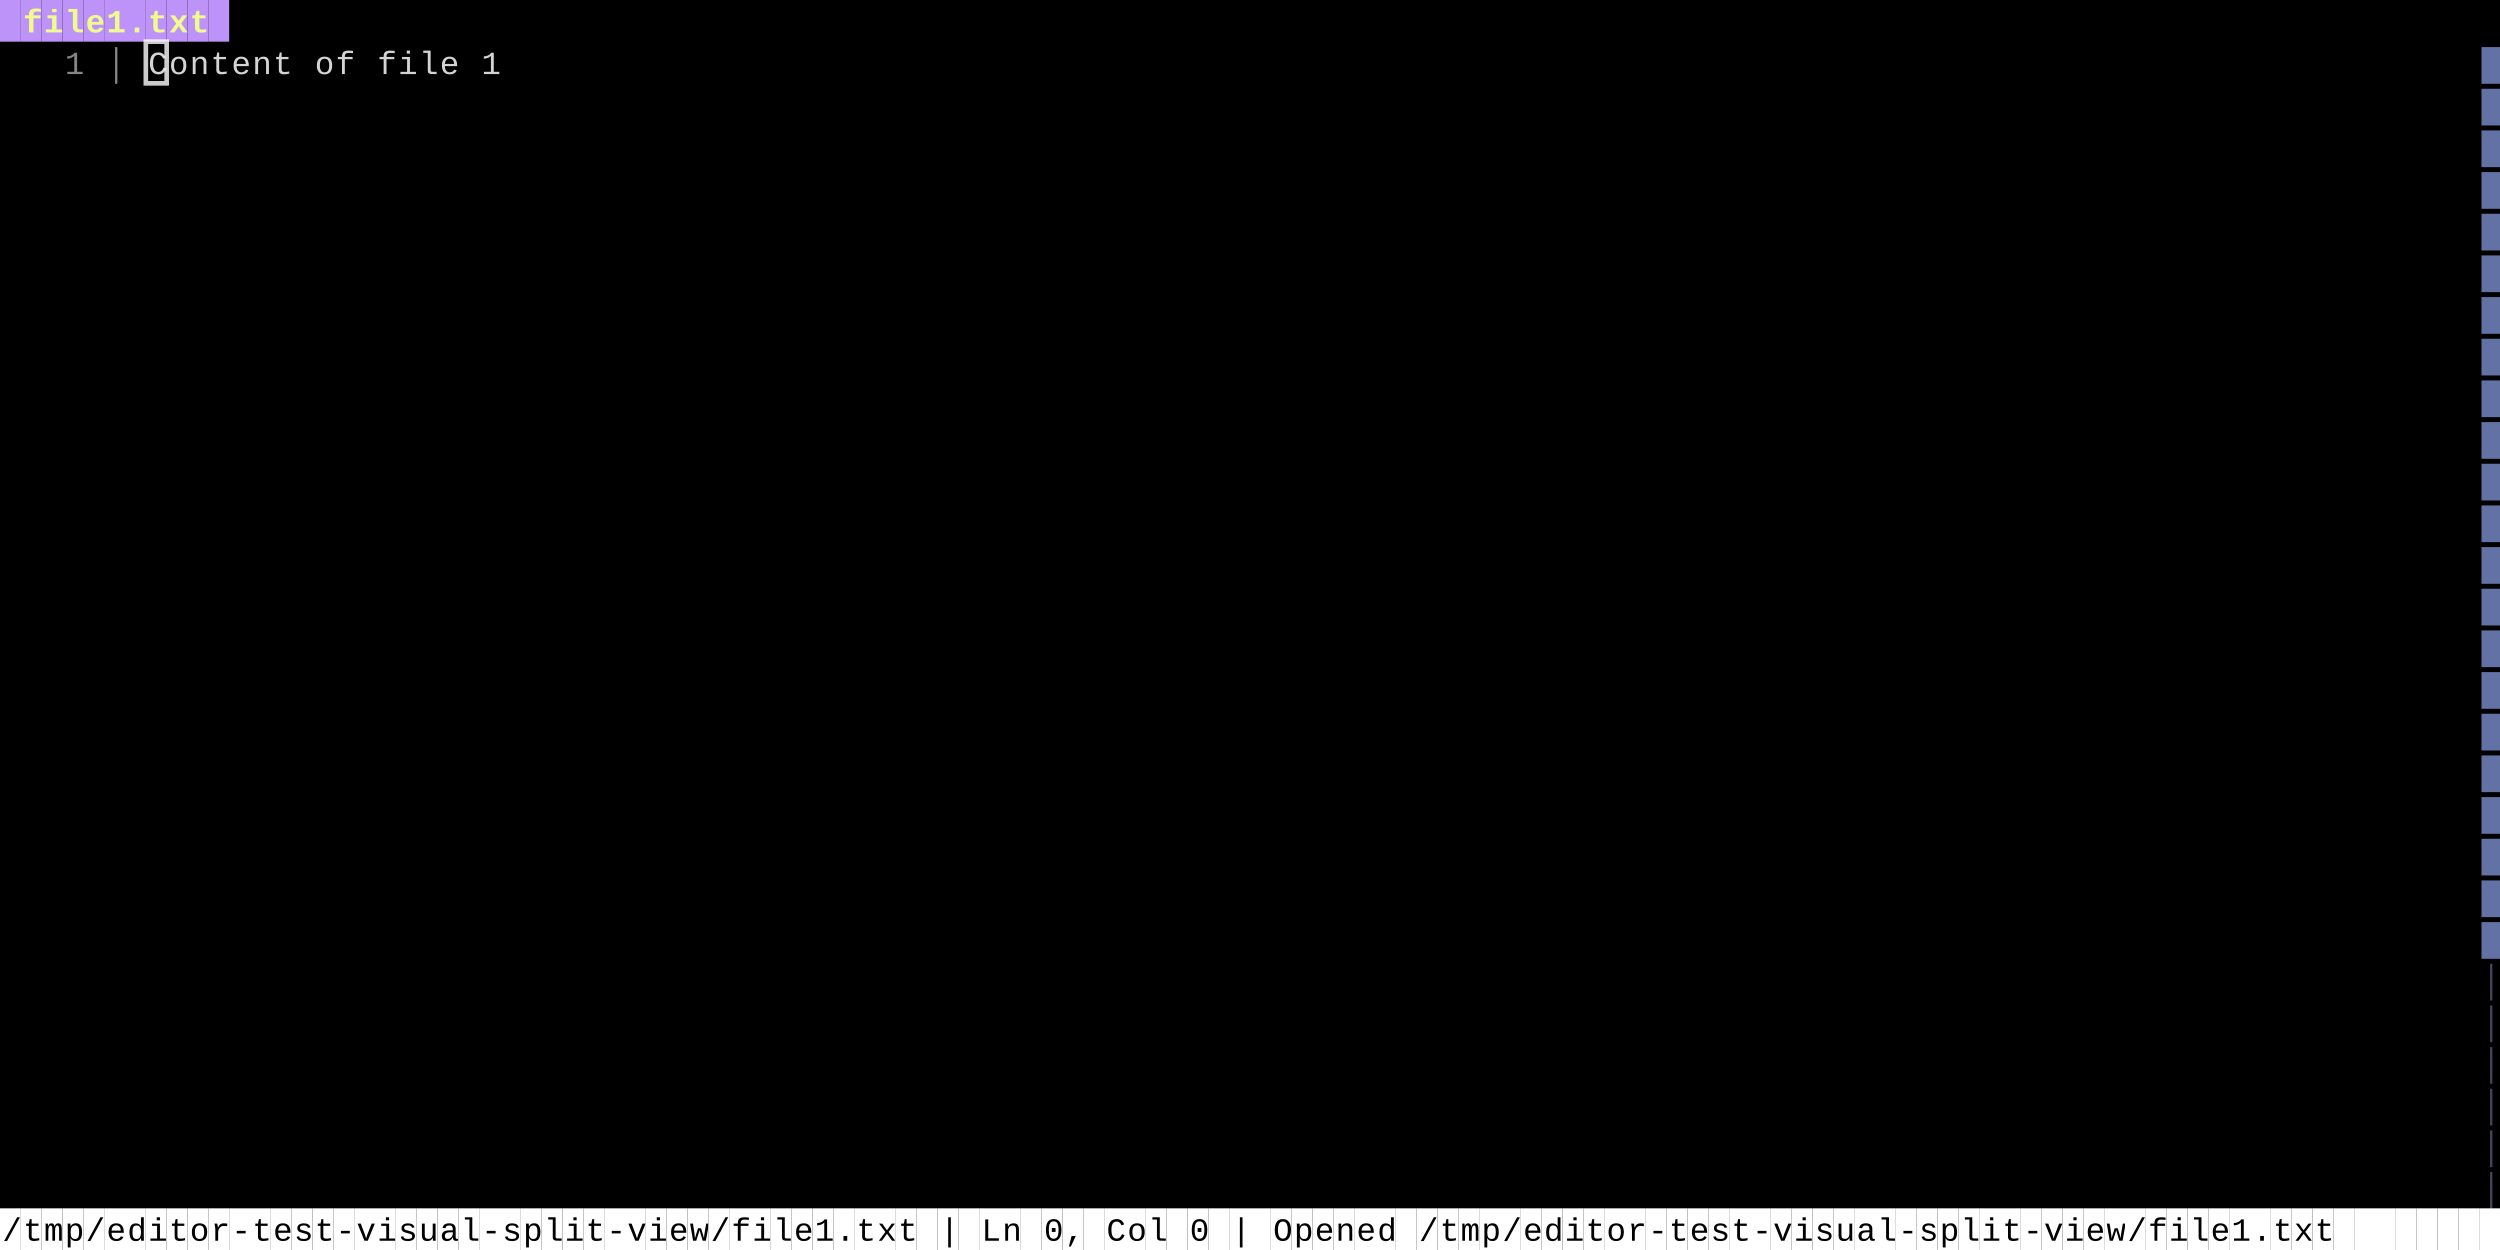
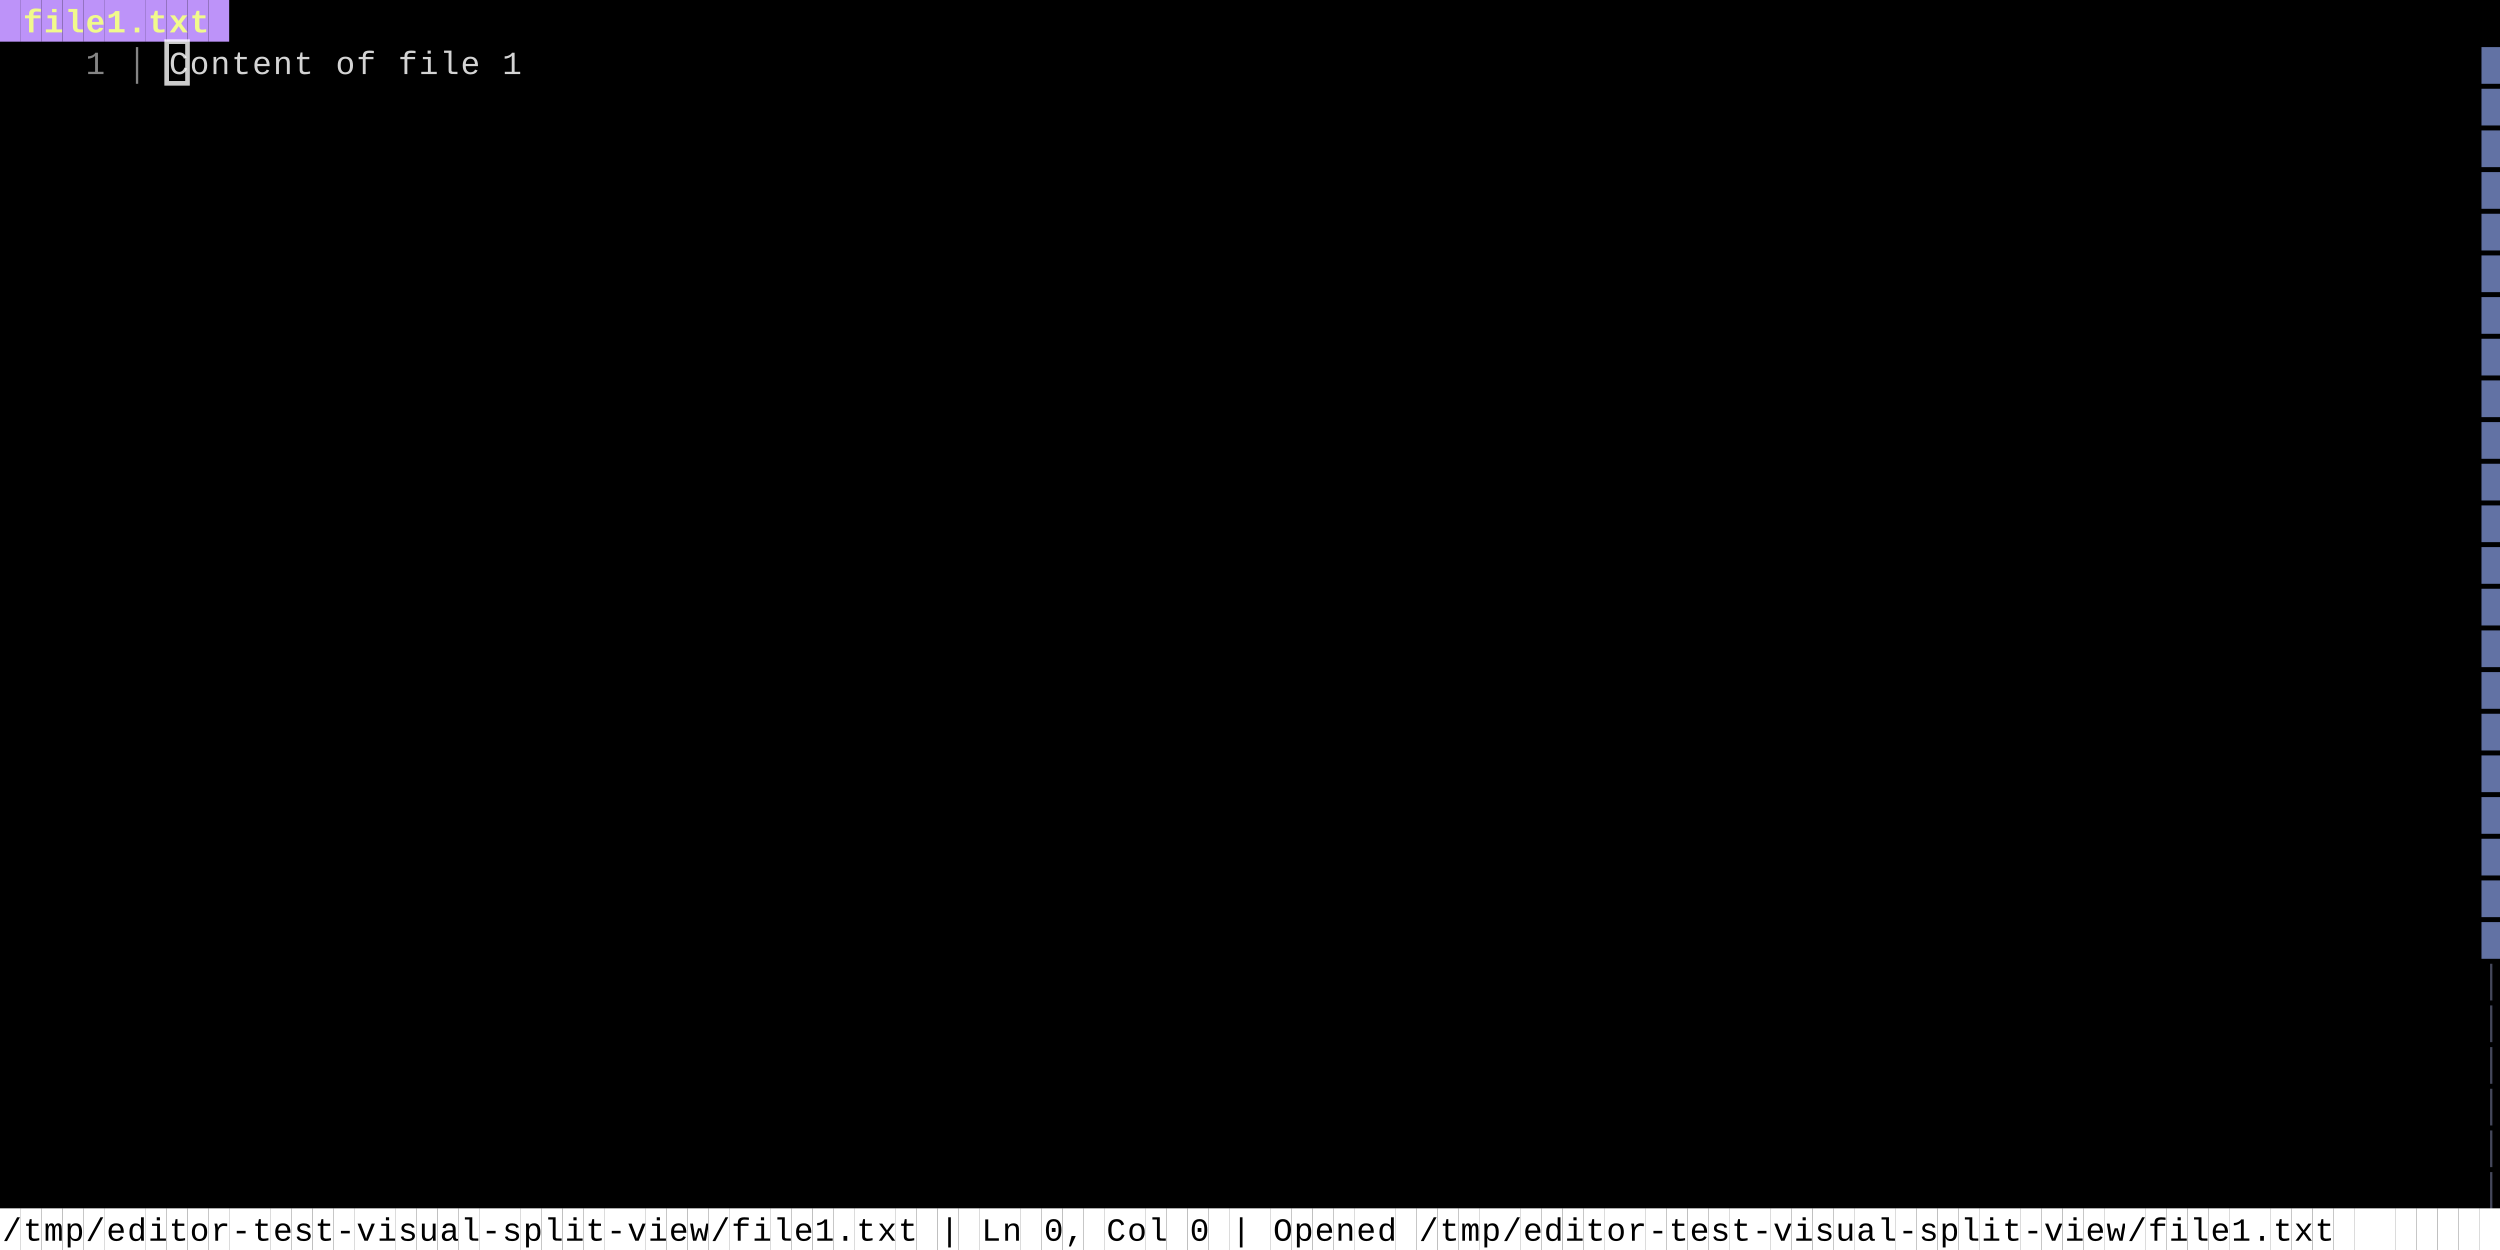
<svg xmlns="http://www.w3.org/2000/svg" width="1080" height="540" viewBox="0 0 1080 540">
  <style>
    .terminal { font-family: 'Courier New', 'Consolas', monospace; font-size: 14px; white-space: pre; }
</style>
  <rect width="100%" height="100%" fill="#000000" />
  <rect x="0" y="0" width="9" height="18" fill="#bd93f9" />
  <rect x="9" y="0" width="9" height="18" fill="#bd93f9" />
  <text x="10" y="14" fill="#f1fa8c" class="terminal" style="font-weight:bold;">f</text>
  <rect x="18" y="0" width="9" height="18" fill="#bd93f9" />
  <text x="19" y="14" fill="#f1fa8c" class="terminal" style="font-weight:bold;">i</text>
  <rect x="27" y="0" width="9" height="18" fill="#bd93f9" />
  <text x="28" y="14" fill="#f1fa8c" class="terminal" style="font-weight:bold;">l</text>
  <rect x="36" y="0" width="9" height="18" fill="#bd93f9" />
  <text x="37" y="14" fill="#f1fa8c" class="terminal" style="font-weight:bold;">e</text>
  <rect x="45" y="0" width="9" height="18" fill="#bd93f9" />
  <text x="46" y="14" fill="#f1fa8c" class="terminal" style="font-weight:bold;">1</text>
  <rect x="54" y="0" width="9" height="18" fill="#bd93f9" />
  <text x="55" y="14" fill="#f1fa8c" class="terminal" style="font-weight:bold;">.</text>
  <rect x="63" y="0" width="9" height="18" fill="#bd93f9" />
  <text x="64" y="14" fill="#f1fa8c" class="terminal" style="font-weight:bold;">t</text>
  <rect x="72" y="0" width="9" height="18" fill="#bd93f9" />
  <text x="73" y="14" fill="#f1fa8c" class="terminal" style="font-weight:bold;">x</text>
  <rect x="81" y="0" width="9" height="18" fill="#bd93f9" />
  <text x="82" y="14" fill="#f1fa8c" class="terminal" style="font-weight:bold;">t</text>
  <rect x="90" y="0" width="9" height="18" fill="#bd93f9" />
-   <text x="28" y="32" fill="#858585" class="terminal" style="">1</text>
-   <text x="46" y="32" fill="#858585" class="terminal" style="">│</text>
-   <text x="64" y="32" fill="#d4d4d4" class="terminal" style="">C</text>
-   <text x="73" y="32" fill="#d4d4d4" class="terminal" style="">o</text>
-   <text x="82" y="32" fill="#d4d4d4" class="terminal" style="">n</text>
-   <text x="91" y="32" fill="#d4d4d4" class="terminal" style="">t</text>
-   <text x="100" y="32" fill="#d4d4d4" class="terminal" style="">e</text>
-   <text x="109" y="32" fill="#d4d4d4" class="terminal" style="">n</text>
-   <text x="118" y="32" fill="#d4d4d4" class="terminal" style="">t</text>
-   <text x="136" y="32" fill="#d4d4d4" class="terminal" style="">o</text>
-   <text x="145" y="32" fill="#d4d4d4" class="terminal" style="">f</text>
-   <text x="163" y="32" fill="#d4d4d4" class="terminal" style="">f</text>
-   <text x="172" y="32" fill="#d4d4d4" class="terminal" style="">i</text>
-   <text x="181" y="32" fill="#d4d4d4" class="terminal" style="">l</text>
-   <text x="190" y="32" fill="#d4d4d4" class="terminal" style="">e</text>
-   <text x="208" y="32" fill="#d4d4d4" class="terminal" style="">1</text>
+   <text x="37" y="32" fill="#858585" class="terminal" style="">1</text>
+   <text x="55" y="32" fill="#858585" class="terminal" style="">│</text>
+   <text x="73" y="32" fill="#d4d4d4" class="terminal" style="">C</text>
+   <text x="82" y="32" fill="#d4d4d4" class="terminal" style="">o</text>
+   <text x="91" y="32" fill="#d4d4d4" class="terminal" style="">n</text>
+   <text x="100" y="32" fill="#d4d4d4" class="terminal" style="">t</text>
+   <text x="109" y="32" fill="#d4d4d4" class="terminal" style="">e</text>
+   <text x="118" y="32" fill="#d4d4d4" class="terminal" style="">n</text>
+   <text x="127" y="32" fill="#d4d4d4" class="terminal" style="">t</text>
+   <text x="145" y="32" fill="#d4d4d4" class="terminal" style="">o</text>
+   <text x="154" y="32" fill="#d4d4d4" class="terminal" style="">f</text>
+   <text x="172" y="32" fill="#d4d4d4" class="terminal" style="">f</text>
+   <text x="181" y="32" fill="#d4d4d4" class="terminal" style="">i</text>
+   <text x="190" y="32" fill="#d4d4d4" class="terminal" style="">l</text>
+   <text x="199" y="32" fill="#d4d4d4" class="terminal" style="">e</text>
+   <text x="217" y="32" fill="#d4d4d4" class="terminal" style="">1</text>
  <text x="1072" y="32" fill="#6272a4" class="terminal" style="">█</text>
  <text x="1072" y="50" fill="#6272a4" class="terminal" style="">█</text>
  <text x="1072" y="68" fill="#6272a4" class="terminal" style="">█</text>
  <text x="1072" y="86" fill="#6272a4" class="terminal" style="">█</text>
  <text x="1072" y="104" fill="#6272a4" class="terminal" style="">█</text>
  <text x="1072" y="122" fill="#6272a4" class="terminal" style="">█</text>
  <text x="1072" y="140" fill="#6272a4" class="terminal" style="">█</text>
  <text x="1072" y="158" fill="#6272a4" class="terminal" style="">█</text>
  <text x="1072" y="176" fill="#6272a4" class="terminal" style="">█</text>
  <text x="1072" y="194" fill="#6272a4" class="terminal" style="">█</text>
  <text x="1072" y="212" fill="#6272a4" class="terminal" style="">█</text>
  <text x="1072" y="230" fill="#6272a4" class="terminal" style="">█</text>
  <text x="1072" y="248" fill="#6272a4" class="terminal" style="">█</text>
  <text x="1072" y="266" fill="#6272a4" class="terminal" style="">█</text>
  <text x="1072" y="284" fill="#6272a4" class="terminal" style="">█</text>
  <text x="1072" y="302" fill="#6272a4" class="terminal" style="">█</text>
  <text x="1072" y="320" fill="#6272a4" class="terminal" style="">█</text>
  <text x="1072" y="338" fill="#6272a4" class="terminal" style="">█</text>
  <text x="1072" y="356" fill="#6272a4" class="terminal" style="">█</text>
  <text x="1072" y="374" fill="#6272a4" class="terminal" style="">█</text>
  <text x="1072" y="392" fill="#6272a4" class="terminal" style="">█</text>
  <text x="1072" y="410" fill="#6272a4" class="terminal" style="">█</text>
  <text x="1072" y="428" fill="#44475a" class="terminal" style="">│</text>
  <text x="1072" y="446" fill="#44475a" class="terminal" style="">│</text>
  <text x="1072" y="464" fill="#44475a" class="terminal" style="">│</text>
  <text x="1072" y="482" fill="#44475a" class="terminal" style="">│</text>
  <text x="1072" y="500" fill="#44475a" class="terminal" style="">│</text>
  <text x="1072" y="518" fill="#44475a" class="terminal" style="">│</text>
  <rect x="0" y="522" width="9" height="18" fill="#ffffff" />
  <text x="1" y="536" fill="#000000" class="terminal" style="">/</text>
  <rect x="9" y="522" width="9" height="18" fill="#ffffff" />
  <text x="10" y="536" fill="#000000" class="terminal" style="">t</text>
  <rect x="18" y="522" width="9" height="18" fill="#ffffff" />
  <text x="19" y="536" fill="#000000" class="terminal" style="">m</text>
  <rect x="27" y="522" width="9" height="18" fill="#ffffff" />
  <text x="28" y="536" fill="#000000" class="terminal" style="">p</text>
  <rect x="36" y="522" width="9" height="18" fill="#ffffff" />
  <text x="37" y="536" fill="#000000" class="terminal" style="">/</text>
  <rect x="45" y="522" width="9" height="18" fill="#ffffff" />
  <text x="46" y="536" fill="#000000" class="terminal" style="">e</text>
  <rect x="54" y="522" width="9" height="18" fill="#ffffff" />
  <text x="55" y="536" fill="#000000" class="terminal" style="">d</text>
  <rect x="63" y="522" width="9" height="18" fill="#ffffff" />
  <text x="64" y="536" fill="#000000" class="terminal" style="">i</text>
  <rect x="72" y="522" width="9" height="18" fill="#ffffff" />
  <text x="73" y="536" fill="#000000" class="terminal" style="">t</text>
  <rect x="81" y="522" width="9" height="18" fill="#ffffff" />
  <text x="82" y="536" fill="#000000" class="terminal" style="">o</text>
  <rect x="90" y="522" width="9" height="18" fill="#ffffff" />
  <text x="91" y="536" fill="#000000" class="terminal" style="">r</text>
  <rect x="99" y="522" width="9" height="18" fill="#ffffff" />
  <text x="100" y="536" fill="#000000" class="terminal" style="">-</text>
  <rect x="108" y="522" width="9" height="18" fill="#ffffff" />
  <text x="109" y="536" fill="#000000" class="terminal" style="">t</text>
  <rect x="117" y="522" width="9" height="18" fill="#ffffff" />
  <text x="118" y="536" fill="#000000" class="terminal" style="">e</text>
  <rect x="126" y="522" width="9" height="18" fill="#ffffff" />
  <text x="127" y="536" fill="#000000" class="terminal" style="">s</text>
  <rect x="135" y="522" width="9" height="18" fill="#ffffff" />
  <text x="136" y="536" fill="#000000" class="terminal" style="">t</text>
  <rect x="144" y="522" width="9" height="18" fill="#ffffff" />
  <text x="145" y="536" fill="#000000" class="terminal" style="">-</text>
  <rect x="153" y="522" width="9" height="18" fill="#ffffff" />
  <text x="154" y="536" fill="#000000" class="terminal" style="">v</text>
  <rect x="162" y="522" width="9" height="18" fill="#ffffff" />
  <text x="163" y="536" fill="#000000" class="terminal" style="">i</text>
  <rect x="171" y="522" width="9" height="18" fill="#ffffff" />
  <text x="172" y="536" fill="#000000" class="terminal" style="">s</text>
  <rect x="180" y="522" width="9" height="18" fill="#ffffff" />
  <text x="181" y="536" fill="#000000" class="terminal" style="">u</text>
  <rect x="189" y="522" width="9" height="18" fill="#ffffff" />
  <text x="190" y="536" fill="#000000" class="terminal" style="">a</text>
  <rect x="198" y="522" width="9" height="18" fill="#ffffff" />
  <text x="199" y="536" fill="#000000" class="terminal" style="">l</text>
  <rect x="207" y="522" width="9" height="18" fill="#ffffff" />
  <text x="208" y="536" fill="#000000" class="terminal" style="">-</text>
  <rect x="216" y="522" width="9" height="18" fill="#ffffff" />
  <text x="217" y="536" fill="#000000" class="terminal" style="">s</text>
  <rect x="225" y="522" width="9" height="18" fill="#ffffff" />
  <text x="226" y="536" fill="#000000" class="terminal" style="">p</text>
  <rect x="234" y="522" width="9" height="18" fill="#ffffff" />
  <text x="235" y="536" fill="#000000" class="terminal" style="">l</text>
  <rect x="243" y="522" width="9" height="18" fill="#ffffff" />
  <text x="244" y="536" fill="#000000" class="terminal" style="">i</text>
  <rect x="252" y="522" width="9" height="18" fill="#ffffff" />
  <text x="253" y="536" fill="#000000" class="terminal" style="">t</text>
  <rect x="261" y="522" width="9" height="18" fill="#ffffff" />
  <text x="262" y="536" fill="#000000" class="terminal" style="">-</text>
  <rect x="270" y="522" width="9" height="18" fill="#ffffff" />
  <text x="271" y="536" fill="#000000" class="terminal" style="">v</text>
  <rect x="279" y="522" width="9" height="18" fill="#ffffff" />
  <text x="280" y="536" fill="#000000" class="terminal" style="">i</text>
  <rect x="288" y="522" width="9" height="18" fill="#ffffff" />
  <text x="289" y="536" fill="#000000" class="terminal" style="">e</text>
  <rect x="297" y="522" width="9" height="18" fill="#ffffff" />
  <text x="298" y="536" fill="#000000" class="terminal" style="">w</text>
  <rect x="306" y="522" width="9" height="18" fill="#ffffff" />
  <text x="307" y="536" fill="#000000" class="terminal" style="">/</text>
  <rect x="315" y="522" width="9" height="18" fill="#ffffff" />
  <text x="316" y="536" fill="#000000" class="terminal" style="">f</text>
  <rect x="324" y="522" width="9" height="18" fill="#ffffff" />
  <text x="325" y="536" fill="#000000" class="terminal" style="">i</text>
  <rect x="333" y="522" width="9" height="18" fill="#ffffff" />
  <text x="334" y="536" fill="#000000" class="terminal" style="">l</text>
  <rect x="342" y="522" width="9" height="18" fill="#ffffff" />
  <text x="343" y="536" fill="#000000" class="terminal" style="">e</text>
  <rect x="351" y="522" width="9" height="18" fill="#ffffff" />
  <text x="352" y="536" fill="#000000" class="terminal" style="">1</text>
  <rect x="360" y="522" width="9" height="18" fill="#ffffff" />
  <text x="361" y="536" fill="#000000" class="terminal" style="">.</text>
  <rect x="369" y="522" width="9" height="18" fill="#ffffff" />
  <text x="370" y="536" fill="#000000" class="terminal" style="">t</text>
  <rect x="378" y="522" width="9" height="18" fill="#ffffff" />
  <text x="379" y="536" fill="#000000" class="terminal" style="">x</text>
  <rect x="387" y="522" width="9" height="18" fill="#ffffff" />
  <text x="388" y="536" fill="#000000" class="terminal" style="">t</text>
  <rect x="396" y="522" width="9" height="18" fill="#ffffff" />
  <rect x="405" y="522" width="9" height="18" fill="#ffffff" />
  <text x="406" y="536" fill="#000000" class="terminal" style="">|</text>
  <rect x="414" y="522" width="9" height="18" fill="#ffffff" />
  <rect x="423" y="522" width="9" height="18" fill="#ffffff" />
  <text x="424" y="536" fill="#000000" class="terminal" style="">L</text>
  <rect x="432" y="522" width="9" height="18" fill="#ffffff" />
  <text x="433" y="536" fill="#000000" class="terminal" style="">n</text>
  <rect x="441" y="522" width="9" height="18" fill="#ffffff" />
  <rect x="450" y="522" width="9" height="18" fill="#ffffff" />
  <text x="451" y="536" fill="#000000" class="terminal" style="">0</text>
  <rect x="459" y="522" width="9" height="18" fill="#ffffff" />
  <text x="460" y="536" fill="#000000" class="terminal" style="">,</text>
  <rect x="468" y="522" width="9" height="18" fill="#ffffff" />
  <rect x="477" y="522" width="9" height="18" fill="#ffffff" />
  <text x="478" y="536" fill="#000000" class="terminal" style="">C</text>
  <rect x="486" y="522" width="9" height="18" fill="#ffffff" />
  <text x="487" y="536" fill="#000000" class="terminal" style="">o</text>
  <rect x="495" y="522" width="9" height="18" fill="#ffffff" />
  <text x="496" y="536" fill="#000000" class="terminal" style="">l</text>
  <rect x="504" y="522" width="9" height="18" fill="#ffffff" />
  <rect x="513" y="522" width="9" height="18" fill="#ffffff" />
  <text x="514" y="536" fill="#000000" class="terminal" style="">0</text>
  <rect x="522" y="522" width="9" height="18" fill="#ffffff" />
  <rect x="531" y="522" width="9" height="18" fill="#ffffff" />
  <text x="532" y="536" fill="#000000" class="terminal" style="">|</text>
  <rect x="540" y="522" width="9" height="18" fill="#ffffff" />
  <rect x="549" y="522" width="9" height="18" fill="#ffffff" />
  <text x="550" y="536" fill="#000000" class="terminal" style="">O</text>
  <rect x="558" y="522" width="9" height="18" fill="#ffffff" />
  <text x="559" y="536" fill="#000000" class="terminal" style="">p</text>
  <rect x="567" y="522" width="9" height="18" fill="#ffffff" />
  <text x="568" y="536" fill="#000000" class="terminal" style="">e</text>
  <rect x="576" y="522" width="9" height="18" fill="#ffffff" />
  <text x="577" y="536" fill="#000000" class="terminal" style="">n</text>
  <rect x="585" y="522" width="9" height="18" fill="#ffffff" />
  <text x="586" y="536" fill="#000000" class="terminal" style="">e</text>
  <rect x="594" y="522" width="9" height="18" fill="#ffffff" />
  <text x="595" y="536" fill="#000000" class="terminal" style="">d</text>
  <rect x="603" y="522" width="9" height="18" fill="#ffffff" />
  <rect x="612" y="522" width="9" height="18" fill="#ffffff" />
  <text x="613" y="536" fill="#000000" class="terminal" style="">/</text>
  <rect x="621" y="522" width="9" height="18" fill="#ffffff" />
  <text x="622" y="536" fill="#000000" class="terminal" style="">t</text>
  <rect x="630" y="522" width="9" height="18" fill="#ffffff" />
  <text x="631" y="536" fill="#000000" class="terminal" style="">m</text>
  <rect x="639" y="522" width="9" height="18" fill="#ffffff" />
  <text x="640" y="536" fill="#000000" class="terminal" style="">p</text>
  <rect x="648" y="522" width="9" height="18" fill="#ffffff" />
  <text x="649" y="536" fill="#000000" class="terminal" style="">/</text>
  <rect x="657" y="522" width="9" height="18" fill="#ffffff" />
  <text x="658" y="536" fill="#000000" class="terminal" style="">e</text>
  <rect x="666" y="522" width="9" height="18" fill="#ffffff" />
  <text x="667" y="536" fill="#000000" class="terminal" style="">d</text>
  <rect x="675" y="522" width="9" height="18" fill="#ffffff" />
  <text x="676" y="536" fill="#000000" class="terminal" style="">i</text>
  <rect x="684" y="522" width="9" height="18" fill="#ffffff" />
  <text x="685" y="536" fill="#000000" class="terminal" style="">t</text>
  <rect x="693" y="522" width="9" height="18" fill="#ffffff" />
  <text x="694" y="536" fill="#000000" class="terminal" style="">o</text>
  <rect x="702" y="522" width="9" height="18" fill="#ffffff" />
  <text x="703" y="536" fill="#000000" class="terminal" style="">r</text>
  <rect x="711" y="522" width="9" height="18" fill="#ffffff" />
  <text x="712" y="536" fill="#000000" class="terminal" style="">-</text>
  <rect x="720" y="522" width="9" height="18" fill="#ffffff" />
  <text x="721" y="536" fill="#000000" class="terminal" style="">t</text>
  <rect x="729" y="522" width="9" height="18" fill="#ffffff" />
  <text x="730" y="536" fill="#000000" class="terminal" style="">e</text>
  <rect x="738" y="522" width="9" height="18" fill="#ffffff" />
  <text x="739" y="536" fill="#000000" class="terminal" style="">s</text>
  <rect x="747" y="522" width="9" height="18" fill="#ffffff" />
  <text x="748" y="536" fill="#000000" class="terminal" style="">t</text>
  <rect x="756" y="522" width="9" height="18" fill="#ffffff" />
  <text x="757" y="536" fill="#000000" class="terminal" style="">-</text>
  <rect x="765" y="522" width="9" height="18" fill="#ffffff" />
  <text x="766" y="536" fill="#000000" class="terminal" style="">v</text>
  <rect x="774" y="522" width="9" height="18" fill="#ffffff" />
  <text x="775" y="536" fill="#000000" class="terminal" style="">i</text>
  <rect x="783" y="522" width="9" height="18" fill="#ffffff" />
  <text x="784" y="536" fill="#000000" class="terminal" style="">s</text>
  <rect x="792" y="522" width="9" height="18" fill="#ffffff" />
  <text x="793" y="536" fill="#000000" class="terminal" style="">u</text>
  <rect x="801" y="522" width="9" height="18" fill="#ffffff" />
  <text x="802" y="536" fill="#000000" class="terminal" style="">a</text>
  <rect x="810" y="522" width="9" height="18" fill="#ffffff" />
  <text x="811" y="536" fill="#000000" class="terminal" style="">l</text>
  <rect x="819" y="522" width="9" height="18" fill="#ffffff" />
  <text x="820" y="536" fill="#000000" class="terminal" style="">-</text>
  <rect x="828" y="522" width="9" height="18" fill="#ffffff" />
  <text x="829" y="536" fill="#000000" class="terminal" style="">s</text>
  <rect x="837" y="522" width="9" height="18" fill="#ffffff" />
  <text x="838" y="536" fill="#000000" class="terminal" style="">p</text>
  <rect x="846" y="522" width="9" height="18" fill="#ffffff" />
  <text x="847" y="536" fill="#000000" class="terminal" style="">l</text>
  <rect x="855" y="522" width="9" height="18" fill="#ffffff" />
  <text x="856" y="536" fill="#000000" class="terminal" style="">i</text>
  <rect x="864" y="522" width="9" height="18" fill="#ffffff" />
  <text x="865" y="536" fill="#000000" class="terminal" style="">t</text>
  <rect x="873" y="522" width="9" height="18" fill="#ffffff" />
  <text x="874" y="536" fill="#000000" class="terminal" style="">-</text>
  <rect x="882" y="522" width="9" height="18" fill="#ffffff" />
  <text x="883" y="536" fill="#000000" class="terminal" style="">v</text>
  <rect x="891" y="522" width="9" height="18" fill="#ffffff" />
  <text x="892" y="536" fill="#000000" class="terminal" style="">i</text>
  <rect x="900" y="522" width="9" height="18" fill="#ffffff" />
  <text x="901" y="536" fill="#000000" class="terminal" style="">e</text>
  <rect x="909" y="522" width="9" height="18" fill="#ffffff" />
  <text x="910" y="536" fill="#000000" class="terminal" style="">w</text>
  <rect x="918" y="522" width="9" height="18" fill="#ffffff" />
  <text x="919" y="536" fill="#000000" class="terminal" style="">/</text>
  <rect x="927" y="522" width="9" height="18" fill="#ffffff" />
  <text x="928" y="536" fill="#000000" class="terminal" style="">f</text>
  <rect x="936" y="522" width="9" height="18" fill="#ffffff" />
  <text x="937" y="536" fill="#000000" class="terminal" style="">i</text>
  <rect x="945" y="522" width="9" height="18" fill="#ffffff" />
  <text x="946" y="536" fill="#000000" class="terminal" style="">l</text>
  <rect x="954" y="522" width="9" height="18" fill="#ffffff" />
  <text x="955" y="536" fill="#000000" class="terminal" style="">e</text>
  <rect x="963" y="522" width="9" height="18" fill="#ffffff" />
  <text x="964" y="536" fill="#000000" class="terminal" style="">1</text>
  <rect x="972" y="522" width="9" height="18" fill="#ffffff" />
  <text x="973" y="536" fill="#000000" class="terminal" style="">.</text>
  <rect x="981" y="522" width="9" height="18" fill="#ffffff" />
  <text x="982" y="536" fill="#000000" class="terminal" style="">t</text>
  <rect x="990" y="522" width="9" height="18" fill="#ffffff" />
  <text x="991" y="536" fill="#000000" class="terminal" style="">x</text>
  <rect x="999" y="522" width="9" height="18" fill="#ffffff" />
  <text x="1000" y="536" fill="#000000" class="terminal" style="">t</text>
  <rect x="1008" y="522" width="9" height="18" fill="#ffffff" />
  <rect x="1017" y="522" width="9" height="18" fill="#ffffff" />
  <rect x="1026" y="522" width="9" height="18" fill="#ffffff" />
  <rect x="1035" y="522" width="9" height="18" fill="#ffffff" />
  <rect x="1044" y="522" width="9" height="18" fill="#ffffff" />
  <rect x="1053" y="522" width="9" height="18" fill="#ffffff" />
  <rect x="1062" y="522" width="9" height="18" fill="#ffffff" />
  <rect x="1071" y="522" width="9" height="18" fill="#ffffff" />
-   <rect x="63" y="18" width="9" height="18" fill="none" stroke="#ffffff" stroke-width="2" opacity="0.8" />
+   <rect x="72" y="18" width="9" height="18" fill="none" stroke="#ffffff" stroke-width="2" opacity="0.8" />
</svg>
